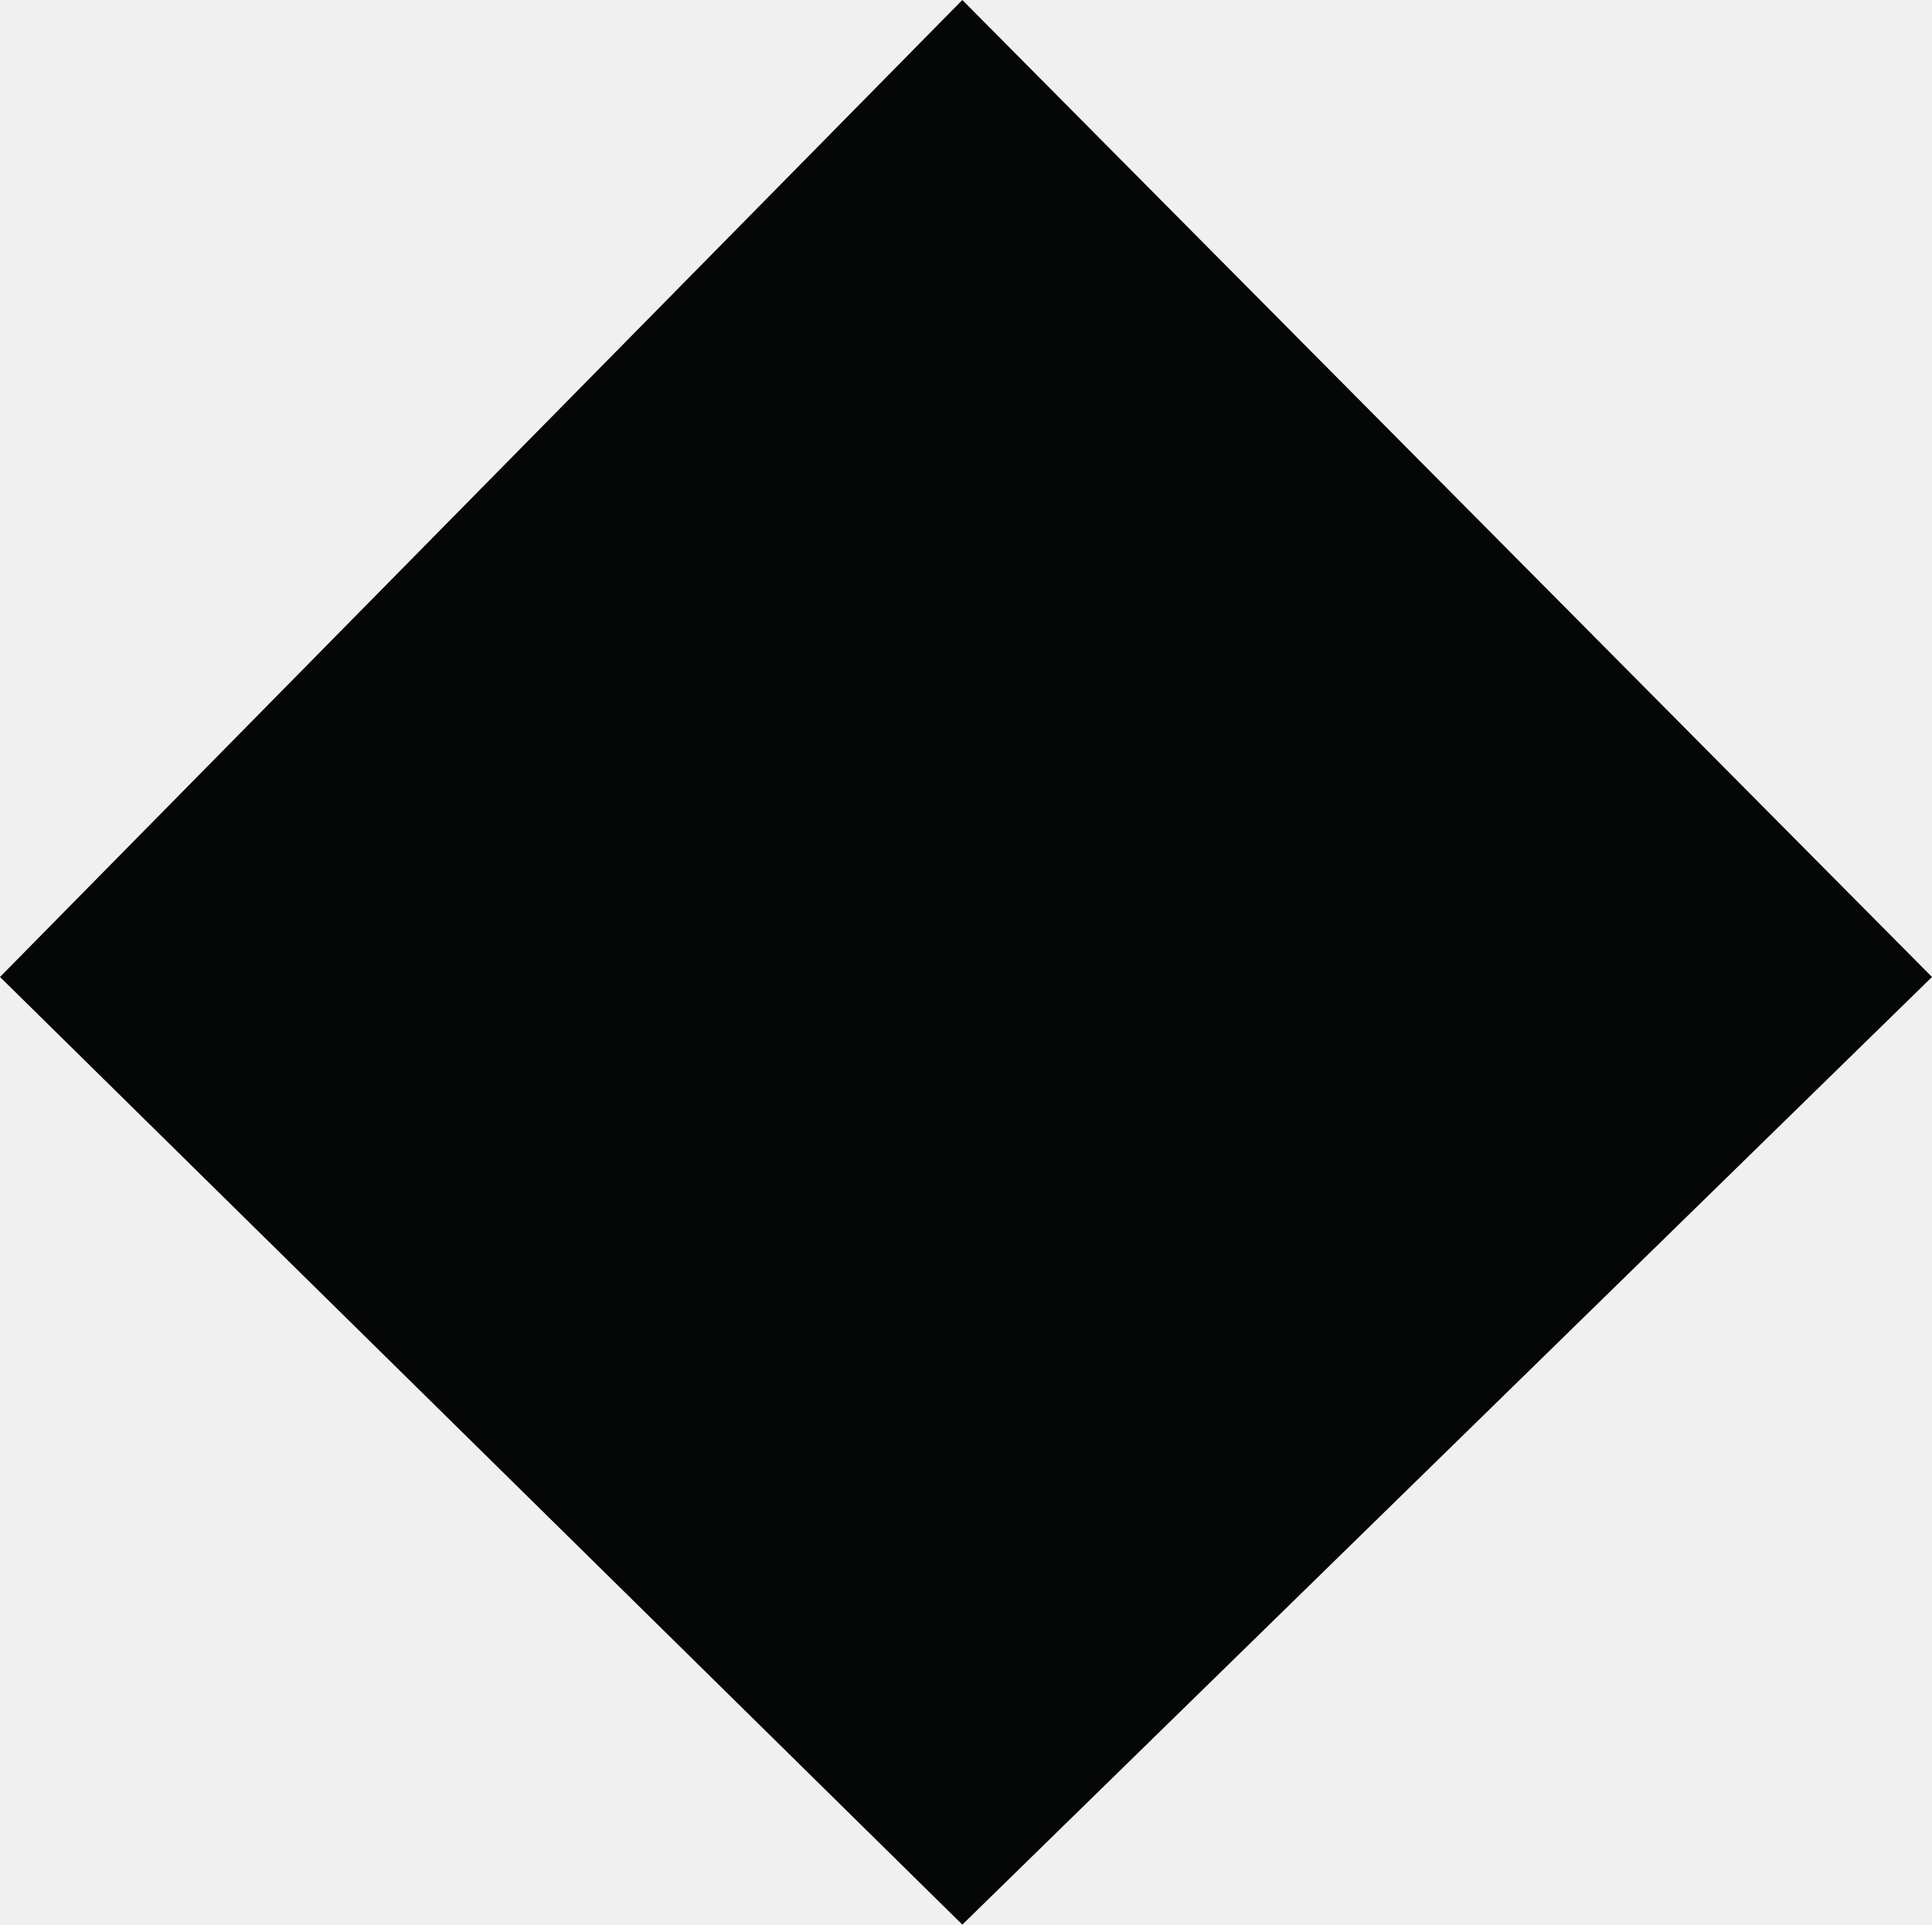
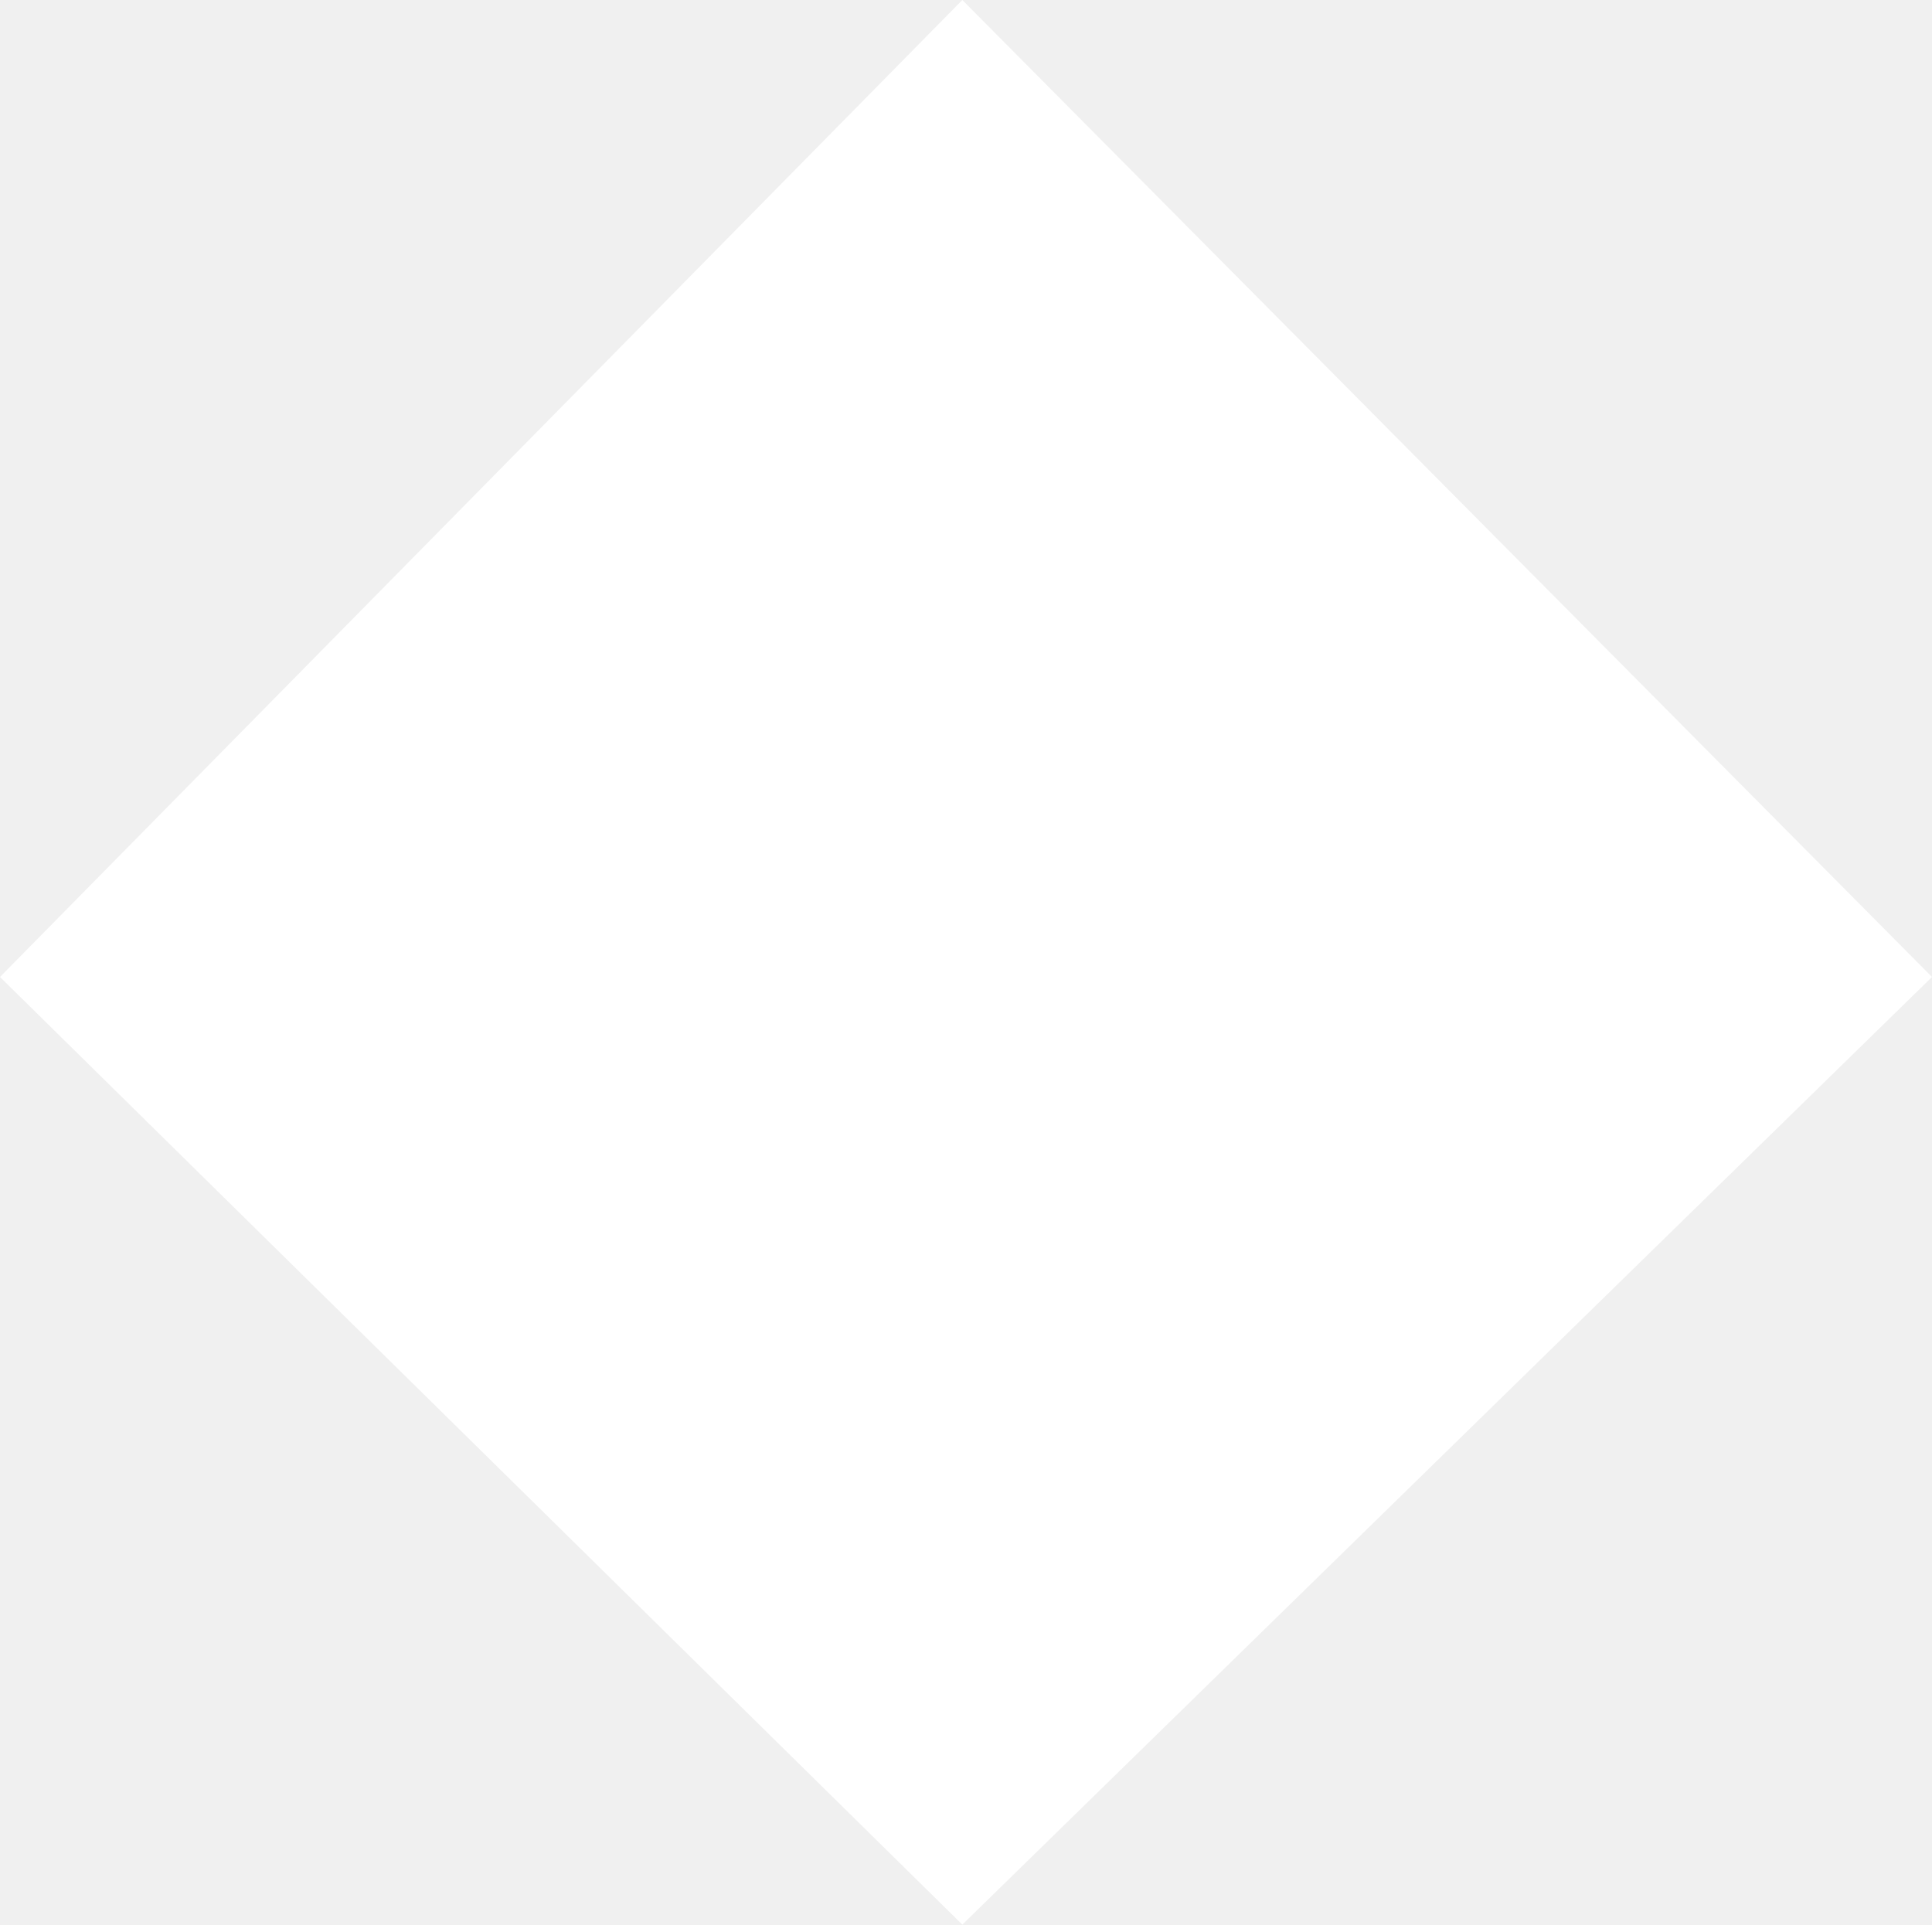
<svg xmlns="http://www.w3.org/2000/svg" version="1.1" id="Calque_1" x="0px" y="0px" viewBox="0 0 176.51 175.84" style="enable-background:new 0 0 176.51 175.84;" xml:space="preserve">
  <style type="text/css">
- 	.st0{fill:#050606;}
+ 	.st0{fill:#fff;}
</style>
  <polygon class="st0" points="0,89.26 87.92,0 176.51,89.26 87.92,175.84 " />
</svg>
